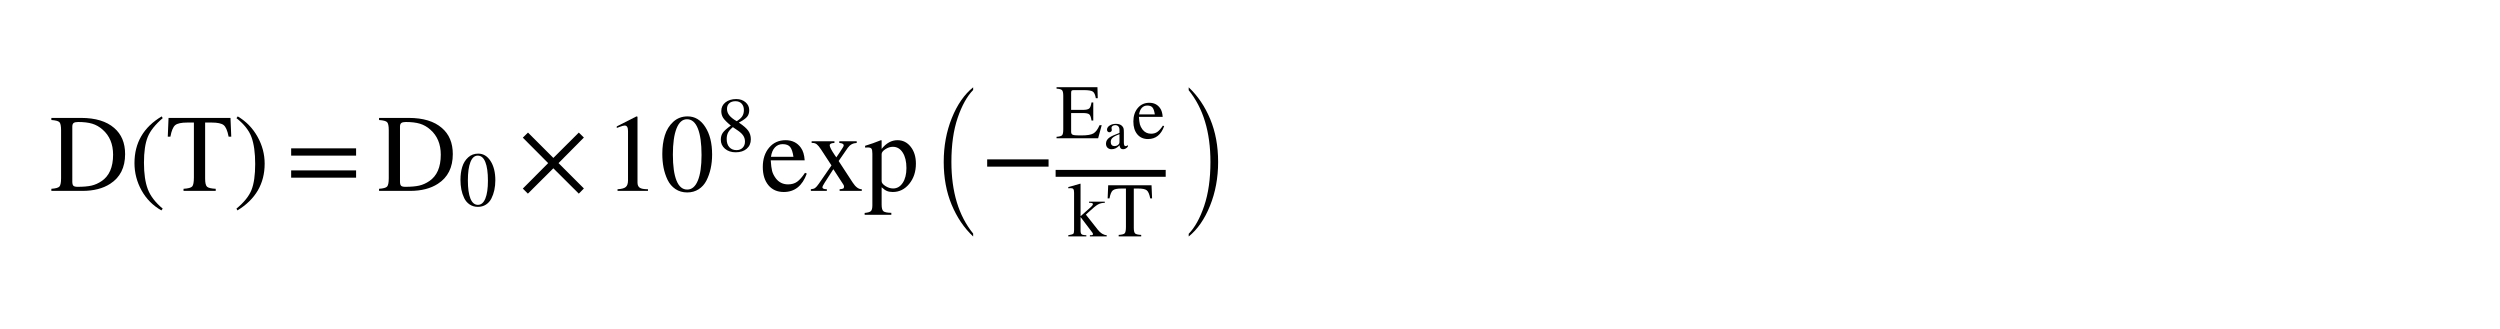
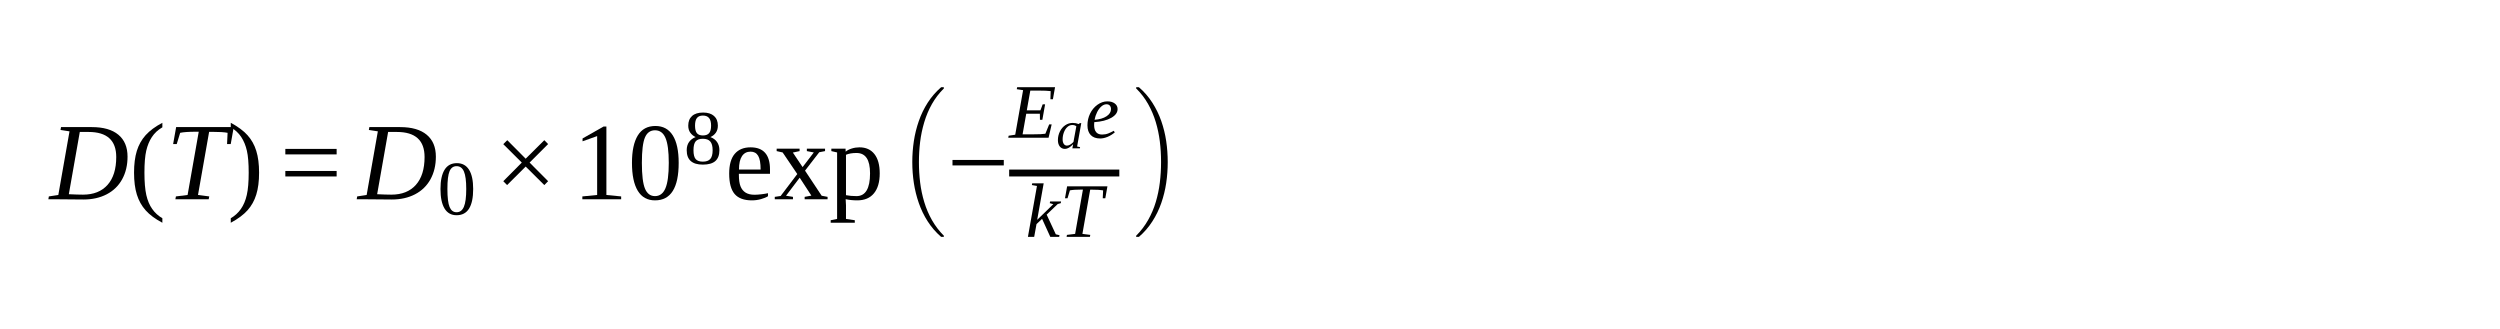
<svg xmlns="http://www.w3.org/2000/svg" xmlns:xlink="http://www.w3.org/1999/xlink" width="362.88pt" height="47.664pt" viewBox="0 0 362.88 47.664" version="1.1">
  <defs>
    <style type="text/css">*{stroke-linejoin: round; stroke-linecap: butt}</style>
  </defs>
  <g id="figure_1">
    <g id="patch_1">
      <path d="M 0 47.664  L 362.88 47.664  L 362.88 0  L 0 0  L 0 47.664  z " style="fill: none" />
    </g>
    <g id="axes_1" />
    <g id="text_1">
-       <g transform="translate(7.2 27.856) scale(0.16 -0.16)">
+       <g transform="translate(7.2 28.976) scale(0.16 -0.16)">
        <defs>
-           <path id="STIXGeneral-Regular-44" d="M 102 4237  L 1830 4237  Q 3078 4237 3750 3654  Q 4384 3110 4384 2138  Q 4384 966 3514 410  Q 2880 0 1901 0  L 102 0  L 102 122  Q 474 147 570 252  Q 666 358 666 736  L 666 3520  Q 666 3891 570 3990  Q 474 4090 102 4115  L 102 4237  z M 1318 3731  L 1318 538  Q 1318 365 1379 301  Q 1440 237 1626 237  Q 2125 237 2432 307  Q 2739 378 3021 570  Q 3686 1018 3686 2099  Q 3686 3027 3078 3558  Q 2803 3802 2476 3901  Q 2150 4000 1658 4000  Q 1472 4000 1395 3942  Q 1318 3885 1318 3731  z " transform="scale(0.015625)" />
-           <path id="STIXGeneral-Regular-28" d="M 1946 -1030  L 1869 -1133  Q 1126 -710 716 32  Q 307 774 307 1613  Q 307 3386 1888 4326  L 1946 4224  Q 1293 3667 1075 3126  Q 858 2586 858 1632  Q 858 685 1082 96  Q 1306 -493 1946 -1030  z " transform="scale(0.015625)" />
-           <path id="STIXGeneral-Regular-54" d="M 3795 3149  L 3642 3149  Q 3539 3674 3353 3821  Q 3168 3968 2656 3968  L 2278 3968  L 2278 710  Q 2278 346 2387 243  Q 2496 141 2893 122  L 2893 0  L 1024 0  L 1024 122  Q 1427 147 1526 256  Q 1626 365 1626 787  L 1626 3968  L 1242 3968  Q 723 3968 540 3817  Q 358 3667 262 3149  L 109 3149  L 154 4237  L 3750 4237  L 3795 3149  z " transform="scale(0.015625)" />
-           <path id="STIXGeneral-Regular-29" d="M 186 4224  L 262 4326  Q 992 3891 1408 3148  Q 1824 2406 1824 1581  Q 1824 -166 243 -1133  L 186 -1030  Q 845 -486 1059 54  Q 1274 595 1274 1562  Q 1274 2534 1059 3120  Q 845 3706 186 4224  z " transform="scale(0.015625)" />
-           <path id="STIXGeneral-Regular-3d" d="M 4077 2048  L 307 2048  L 307 2470  L 4077 2470  L 4077 2048  z M 4077 768  L 307 768  L 307 1190  L 4077 1190  L 4077 768  z " transform="scale(0.015625)" />
-           <path id="STIXGeneral-Regular-30" d="M 3046 2112  Q 3046 1683 2963 1302  Q 2880 922 2717 602  Q 2554 282 2266 96  Q 1978 -90 1600 -90  Q 1210 -90 915 108  Q 621 307 461 640  Q 301 973 227 1350  Q 154 1728 154 2150  Q 154 2746 301 3222  Q 448 3699 790 4012  Q 1133 4326 1626 4326  Q 2253 4326 2649 3712  Q 3046 3098 3046 2112  z M 2432 2080  Q 2432 3091 2217 3625  Q 2003 4160 1587 4160  Q 1190 4160 979 3622  Q 768 3085 768 2106  Q 768 1120 979 598  Q 1190 77 1600 77  Q 2003 77 2217 598  Q 2432 1120 2432 2080  z " transform="scale(0.015625)" />
-           <path id="STIXGeneral-Regular-d7" d="M 3821 141  L 3526 -160  L 2048 1312  L 570 -160  L 275 134  L 1747 1613  L 275 3091  L 576 3386  L 2048 1914  L 3526 3386  L 3821 3098  L 2349 1613  L 3821 141  z " transform="scale(0.015625)" />
-           <path id="STIXGeneral-Regular-31" d="M 2522 0  L 755 0  L 755 96  Q 1107 115 1235 227  Q 1363 339 1363 608  L 1363 3482  Q 1363 3795 1171 3795  Q 1082 3795 883 3718  L 710 3654  L 710 3744  L 1856 4326  L 1914 4307  L 1914 486  Q 1914 275 2042 185  Q 2170 96 2522 96  L 2522 0  z " transform="scale(0.015625)" />
-           <path id="STIXGeneral-Regular-38" d="M 2848 992  Q 2848 499 2505 204  Q 2163 -90 1587 -90  Q 1050 -90 704 204  Q 358 499 358 954  Q 358 1293 524 1533  Q 691 1773 1190 2125  Q 710 2522 553 2765  Q 397 3008 397 3328  Q 397 3782 745 4054  Q 1094 4326 1638 4326  Q 2106 4326 2410 4060  Q 2714 3795 2714 3411  Q 2714 3059 2531 2848  Q 2349 2637 1856 2374  Q 2432 1990 2640 1689  Q 2848 1389 2848 992  z M 2272 3411  Q 2272 3744 2086 3945  Q 1901 4147 1574 4147  Q 1248 4147 1059 3977  Q 870 3808 870 3513  Q 870 3219 1059 2979  Q 1248 2739 1670 2490  Q 1997 2682 2134 2896  Q 2272 3110 2272 3411  z M 1734 1741  L 1357 1997  Q 1075 1766 960 1545  Q 845 1325 845 1011  Q 845 576 1065 333  Q 1286 90 1658 90  Q 1971 90 2166 285  Q 2362 480 2362 794  Q 2362 1082 2214 1299  Q 2067 1517 1734 1741  z " transform="scale(0.015625)" />
-           <path id="STIXGeneral-Regular-65" d="M 2611 1050  L 2714 1005  Q 2330 -64 1376 -64  Q 813 -64 486 329  Q 160 723 160 1389  Q 160 2074 525 2509  Q 890 2944 1485 2944  Q 2061 2944 2374 2502  Q 2560 2246 2592 1773  L 621 1773  Q 646 1370 700 1158  Q 755 947 915 730  Q 1184 378 1626 378  Q 1939 378 2153 531  Q 2368 685 2611 1050  z M 634 1978  L 1939 1978  Q 1882 2381 1750 2547  Q 1619 2714 1312 2714  Q 1043 2714 864 2525  Q 685 2336 634 1978  z " transform="scale(0.015625)" />
-           <path id="STIXGeneral-Regular-78" d="M 3066 0  L 1779 0  L 1779 96  Q 1939 109 1987 137  Q 2035 166 2035 250  Q 2035 307 1997 365  L 1414 1261  L 909 474  Q 781 275 781 211  Q 781 96 1037 96  L 1037 0  L 109 0  L 109 96  Q 269 109 355 169  Q 442 230 576 422  L 1306 1478  L 704 2400  Q 557 2624 454 2704  Q 352 2784 211 2784  L 154 2784  L 154 2880  L 1478 2880  L 1478 2784  Q 1203 2778 1203 2643  Q 1203 2509 1498 2074  Q 1581 1958 1587 1946  Q 1619 1990 1779 2227  Q 1811 2285 1856 2349  Q 1901 2413 1923 2451  Q 1946 2490 1971 2528  Q 1997 2566 2006 2595  Q 2016 2624 2016 2643  Q 2016 2765 1760 2784  L 1760 2880  L 2771 2880  L 2771 2784  Q 2445 2771 2253 2502  L 1722 1734  L 2541 480  Q 2790 96 3066 96  L 3066 0  z " transform="scale(0.015625)" />
-           <path id="STIXGeneral-Regular-70" d="M 1018 2931  L 1018 2438  Q 1421 2944 1939 2944  Q 2406 2944 2707 2560  Q 3008 2176 3008 1581  Q 3008 883 2621 409  Q 2234 -64 1664 -64  Q 1466 -64 1328 -6  Q 1190 51 1018 211  L 1018 -794  Q 1018 -1094 1120 -1180  Q 1222 -1267 1581 -1274  L 1581 -1389  L 32 -1389  L 32 -1280  Q 314 -1254 397 -1171  Q 480 -1088 480 -838  L 480 2157  Q 480 2381 429 2451  Q 378 2522 218 2522  Q 115 2522 58 2515  L 58 2618  Q 506 2752 979 2944  L 1018 2931  z M 1018 2138  L 1018 563  Q 1018 422 1238 281  Q 1459 141 1683 141  Q 2029 141 2243 467  Q 2458 794 2458 1325  Q 2458 1888 2243 2224  Q 2029 2560 1670 2560  Q 1446 2560 1232 2419  Q 1018 2278 1018 2138  z " transform="scale(0.015625)" />
-           <path id="STIXSizeTwoSym-Regular-28" d="M 3219 -1555  L 3219 -1786  Q 2144 -774 1517 730  Q 890 2234 890 4115  Q 890 6003 1533 7593  Q 2176 9184 3219 10022  L 3219 9811  Q 2490 9062 1994 7606  Q 1498 6150 1498 4115  Q 1498 563 3219 -1555  z " transform="scale(0.015625)" />
-           <path id="STIXGeneral-Regular-2212" d="M 3974 1408  L 410 1408  L 410 1830  L 3974 1830  L 3974 1408  z " transform="scale(0.015625)" />
-           <path id="STIXGeneral-Regular-45" d="M 3821 1082  L 3526 0  L 77 0  L 77 122  Q 442 147 538 252  Q 634 358 634 730  L 634 3520  Q 634 3878 534 3987  Q 435 4096 77 4115  L 77 4237  L 3469 4237  L 3494 3322  L 3334 3322  Q 3264 3750 3085 3872  Q 2906 3994 2349 3994  L 1510 3994  Q 1370 3994 1328 3952  Q 1286 3910 1286 3763  L 1286 2355  L 2253 2355  Q 2656 2355 2787 2470  Q 2918 2586 2976 2970  L 3123 2970  L 3123 1472  L 2976 1472  Q 2918 1875 2790 1984  Q 2662 2093 2253 2093  L 1286 2093  L 1286 538  Q 1286 346 1420 291  Q 1555 237 1933 237  L 2163 237  Q 2848 237 3136 403  Q 3424 570 3642 1082  L 3821 1082  z " transform="scale(0.015625)" />
-           <path id="STIXGeneral-Regular-61" d="M 2829 422  L 2829 243  Q 2586 -64 2253 -64  Q 1888 -64 1843 403  L 1837 403  Q 1427 -64 909 -64  Q 608 -64 422 112  Q 237 288 237 602  Q 237 1050 685 1350  Q 992 1555 1837 1869  L 1837 2214  Q 1837 2502 1699 2646  Q 1562 2790 1338 2790  Q 1146 2790 1018 2697  Q 890 2605 890 2477  Q 890 2419 909 2348  Q 928 2278 928 2208  Q 928 2112 841 2029  Q 755 1946 634 1946  Q 525 1946 441 2029  Q 358 2112 358 2240  Q 358 2547 685 2752  Q 986 2944 1421 2944  Q 1939 2944 2176 2656  Q 2291 2522 2323 2384  Q 2355 2246 2355 1946  L 2355 723  Q 2355 301 2554 301  Q 2682 301 2829 422  z M 1837 813  L 1837 1715  Q 1248 1510 1018 1293  Q 800 1094 800 800  Q 800 557 921 432  Q 1043 307 1242 307  Q 1453 307 1613 410  Q 1747 506 1792 589  Q 1837 672 1837 813  z " transform="scale(0.015625)" />
-           <path id="STIXGeneral-Regular-6b" d="M 3232 0  L 1837 0  L 1837 96  L 1958 96  Q 2093 96 2093 192  Q 2093 250 2022 339  L 1062 1606  L 1062 429  Q 1062 262 1142 185  Q 1222 109 1414 102  L 1542 96  L 1542 0  L 45 0  L 45 96  Q 390 154 457 214  Q 525 275 525 525  L 525 3610  Q 525 3840 467 3920  Q 410 4000 250 4000  Q 211 4000 45 3987  L 45 4090  L 237 4141  Q 621 4243 1037 4371  L 1062 4358  L 1062 1670  L 1939 2451  Q 2086 2586 2086 2675  Q 2086 2739 2019 2761  Q 1952 2784 1766 2790  L 1766 2880  L 3072 2880  L 3072 2784  Q 2752 2784 2505 2646  Q 2259 2509 1690 1978  L 1504 1805  L 2483 563  Q 2829 122 3232 96  L 3232 0  z " transform="scale(0.015625)" />
-           <path id="STIXSizeTwoSym-Regular-29" d="M 730 9792  L 730 10022  Q 1805 9011 2432 7507  Q 3059 6003 3059 4115  Q 3059 2234 2416 643  Q 1773 -947 730 -1786  L 730 -1574  Q 1459 -826 1955 633  Q 2451 2093 2451 4115  Q 2451 7674 730 9792  z " transform="scale(0.015625)" />
+           <path id="LiberationSerif-Italic-44" d="M 3869 2453  Q 3869 3909 2259 3909  L 1753 3909  L 1116 294  Q 1616 269 1941 269  Q 2859 269 3364 836  Q 3869 1403 3869 2453  z M 2450 4191  Q 3459 4191 3992 3748  Q 4525 3306 4525 2475  Q 4525 1728 4211 1159  Q 3897 591 3315 289  Q 2734 -13 1966 -13  L 463 0  L -72 0  L -44 166  L 506 250  L 1156 3944  L 634 4025  L 663 4191  L 2450 4191  z " transform="scale(0.015625)" />
+           <path id="LiberationSerif-28" d="M 884 1544  Q 884 731 993 248  Q 1103 -234 1337 -565  Q 1572 -897 1925 -1100  L 1925 -1363  Q 1306 -1034 957 -645  Q 609 -256 445 270  Q 281 797 281 1544  Q 281 2288 443 2811  Q 606 3334 953 3721  Q 1300 4109 1925 4441  L 1925 4178  Q 1544 3959 1319 3617  Q 1094 3275 989 2819  Q 884 2363 884 1544  z " transform="scale(0.015625)" />
+           <path id="LiberationSerif-Italic-54" d="M 550 0  L 581 166  L 1259 250  L 1906 3922  L 1747 3922  Q 1125 3922 828 3859  L 628 3206  L 419 3206  L 594 4191  L 3938 4191  L 3763 3206  L 3550 3206  L 3581 3859  Q 3300 3916 2663 3916  L 2509 3916  L 1863 250  L 2516 166  L 2484 0  L 550 0  z " transform="scale(0.015625)" />
+           <path id="LiberationSerif-29" d="M 206 -1363  L 206 -1100  Q 559 -897 793 -564  Q 1028 -231 1137 251  Q 1247 734 1247 1544  Q 1247 2363 1142 2819  Q 1038 3275 813 3617  Q 588 3959 206 4178  L 206 4441  Q 831 4106 1178 3720  Q 1525 3334 1687 2811  Q 1850 2288 1850 1544  Q 1850 800 1687 273  Q 1525 -253 1178 -640  Q 831 -1028 206 -1363  z " transform="scale(0.015625)" />
+           <path id="LiberationSerif-3d" d="M 3297 1644  L 3297 1325  L 319 1325  L 319 1644  L 3297 1644  z M 3297 2925  L 3297 2606  L 319 2606  L 319 2925  L 3297 2925  z " transform="scale(0.015625)" />
+           <path id="LiberationSerif-30" d="M 2956 2113  Q 2956 -63 1581 -63  Q 919 -63 581 493  Q 244 1050 244 2113  Q 244 3153 581 3704  Q 919 4256 1606 4256  Q 2269 4256 2612 3711  Q 2956 3166 2956 2113  z M 2381 2113  Q 2381 3119 2190 3562  Q 2000 4006 1581 4006  Q 1175 4006 997 3587  Q 819 3169 819 2113  Q 819 1050 1000 617  Q 1181 184 1581 184  Q 1994 184 2187 639  Q 2381 1094 2381 2113  z " transform="scale(0.015625)" />
+           <path id="LiberationSerif-d7" d="M 1806 1900  L 728 825  L 506 1050  L 1581 2131  L 506 3200  L 738 3431  L 1806 2356  L 2888 3431  L 3109 3206  L 2034 2131  L 3109 1050  L 2888 825  L 1806 1900  z " transform="scale(0.015625)" />
+           <path id="LiberationSerif-31" d="M 1959 250  L 2816 166  L 2816 0  L 563 0  L 563 166  L 1422 250  L 1422 3669  L 575 3366  L 575 3531  L 1797 4225  L 1959 4225  L 1959 250  z " transform="scale(0.015625)" />
+           <path id="LiberationSerif-38" d="M 2828 3169  Q 2828 2825 2661 2586  Q 2494 2347 2209 2222  Q 2566 2091 2761 1811  Q 2956 1531 2956 1131  Q 2956 538 2622 237  Q 2288 -63 1581 -63  Q 244 -63 244 1131  Q 244 1547 444 1820  Q 644 2094 984 2222  Q 713 2347 542 2584  Q 372 2822 372 3169  Q 372 3688 689 3972  Q 1006 4256 1606 4256  Q 2188 4256 2508 3973  Q 2828 3691 2828 3169  z M 2394 1131  Q 2394 1631 2198 1856  Q 2003 2081 1581 2081  Q 1169 2081 987 1867  Q 806 1653 806 1131  Q 806 603 990 393  Q 1175 184 1581 184  Q 1997 184 2195 401  Q 2394 619 2394 1131  z M 2266 3169  Q 2266 3600 2097 3803  Q 1928 4006 1588 4006  Q 1256 4006 1095 3809  Q 934 3613 934 3169  Q 934 2734 1090 2545  Q 1247 2356 1588 2356  Q 1938 2356 2102 2548  Q 2266 2741 2266 3169  z " transform="scale(0.015625)" />
+           <path id="LiberationSerif-65" d="M 813 1478  L 813 1422  Q 813 991 908 752  Q 1003 513 1201 388  Q 1400 263 1722 263  Q 1891 263 2122 291  Q 2353 319 2503 353  L 2503 178  Q 2353 81 2095 9  Q 1838 -63 1569 -63  Q 884 -63 567 306  Q 250 675 250 1491  Q 250 2259 572 2637  Q 894 3016 1491 3016  Q 2619 3016 2619 1734  L 2619 1478  L 813 1478  z M 1491 2766  Q 1166 2766 992 2503  Q 819 2241 819 1728  L 2075 1728  Q 2075 2288 1931 2527  Q 1788 2766 1491 2766  z " transform="scale(0.015625)" />
+           <path id="LiberationSerif-78" d="M 3122 141  L 3122 0  L 1791 0  L 1791 141  L 2181 213  L 1503 1253  L 709 206  L 1113 141  L 1113 0  L 56 0  L 56 141  L 397 191  L 1363 1466  L 513 2719  L 166 2797  L 166 2938  L 1497 2938  L 1497 2797  L 1106 2713  L 1672 1869  L 2322 2719  L 1919 2797  L 1919 2938  L 2975 2938  L 2975 2797  L 2638 2731  L 1813 1663  L 2778 206  L 3122 141  z " transform="scale(0.015625)" />
+           <path id="LiberationSerif-70" d="M 475 2719  L 141 2797  L 141 2938  L 966 2938  L 972 2766  Q 1103 2878 1323 2947  Q 1544 3016 1772 3016  Q 2334 3016 2642 2625  Q 2950 2234 2950 1503  Q 2950 756 2614 346  Q 2278 -63 1644 -63  Q 1291 -63 972 6  Q 991 -219 991 -347  L 991 -1141  L 1503 -1216  L 1503 -1363  L 103 -1363  L 103 -1216  L 475 -1141  L 475 2719  z M 2388 1503  Q 2388 2103 2192 2395  Q 1997 2688 1600 2688  Q 1234 2688 991 2584  L 991 238  Q 1269 184 1600 184  Q 2388 184 2388 1503  z " transform="scale(0.015625)" />
+           <path id="Cmex10-b3" d="M 3359 -11244  Q 2763 -10725 2339 -10065  Q 1916 -9406 1655 -8656  Q 1394 -7906 1273 -7115  Q 1153 -6325 1153 -5503  Q 1153 -4678 1273 -3886  Q 1394 -3094 1655 -2344  Q 1916 -1594 2339 -934  Q 2763 -275 3359 244  Q 3359 256 3391 256  L 3541 256  Q 3559 256 3575 236  Q 3591 216 3591 197  Q 3591 172 3578 159  Q 3031 -388 2662 -1041  Q 2294 -1694 2072 -2439  Q 1850 -3184 1756 -3948  Q 1663 -4713 1663 -5509  Q 1663 -6303 1756 -7070  Q 1850 -7838 2072 -8575  Q 2294 -9313 2667 -9969  Q 3041 -10625 3578 -11163  Q 3591 -11175 3591 -11200  Q 3591 -11216 3573 -11236  Q 3556 -11256 3541 -11256  L 3391 -11256  Q 3359 -11256 3359 -11244  z " transform="scale(0.015625)" />
+           <path id="LiberationSerif-2212" d="M 3297 2284  L 3297 1966  L 319 1966  L 319 2284  L 3297 2284  z " transform="scale(0.015625)" />
+           <path id="LiberationSerif-Italic-45" d="M 1156 3944  L 631 4025  L 663 4191  L 3806 4191  L 3628 3188  L 3422 3188  L 3441 3866  Q 3100 3909 2438 3909  L 1753 3909  L 1463 2272  L 2594 2272  L 2781 2772  L 2981 2772  L 2753 1484  L 2553 1484  L 2547 1991  L 1416 1991  L 1113 281  L 1938 281  Q 2738 281 3003 331  L 3319 1106  L 3525 1106  L 3269 0  L -75 0  L -44 166  L 503 250  L 1156 3944  z " transform="scale(0.015625)" />
+           <path id="LiberationSerif-Italic-61" d="M 2466 219  L 2819 141  L 2794 0  L 1903 0  L 1994 488  Q 1466 -66 1028 -66  Q 650 -66 420 212  Q 191 491 191 978  Q 191 1525 430 2001  Q 669 2478 1069 2745  Q 1469 3013 1938 3013  Q 2316 3013 2650 2881  L 2791 2988  L 2959 2988  L 2466 219  z M 2375 2616  Q 2253 2700 2147 2733  Q 2041 2766 1884 2766  Q 1572 2766 1311 2530  Q 1050 2294 900 1894  Q 750 1494 750 1059  Q 750 725 887 525  Q 1025 325 1263 325  Q 1616 325 2034 759  L 2375 2616  z " transform="scale(0.015625)" />
+           <path id="LiberationSerif-Italic-65" d="M 2697 2375  Q 2697 1950 2172 1650  Q 1647 1350 763 1291  L 750 1063  Q 750 666 917 464  Q 1084 263 1413 263  Q 1694 263 1931 358  Q 2169 453 2375 575  L 2466 444  Q 2178 200 1858 68  Q 1538 -63 1250 -63  Q 744 -63 470 220  Q 197 503 197 1031  Q 197 1553 417 2004  Q 638 2456 1028 2736  Q 1419 3016 1847 3016  Q 2231 3016 2464 2839  Q 2697 2663 2697 2375  z M 788 1488  Q 1406 1534 1778 1778  Q 2150 2022 2150 2375  Q 2150 2550 2054 2662  Q 1959 2775 1778 2775  Q 1559 2775 1353 2597  Q 1147 2419 997 2119  Q 847 1819 788 1488  z " transform="scale(0.015625)" />
+           <path id="LiberationSerif-Italic-6b" d="M 934 4225  L 513 4300  L 538 4441  L 1491 4441  L 953 1416  L 2291 2713  L 1997 2797  L 2022 2938  L 2934 2938  L 2909 2797  L 2656 2725  L 1738 1847  L 2497 213  L 2803 141  L 2778 0  L 2041 0  L 1359 1497  L 897 1063  L 703 0  L 184 0  L 934 4225  z " transform="scale(0.015625)" />
+           <path id="Cmex10-b4" d="M 281 -11256  Q 225 -11256 225 -11200  Q 225 -11175 238 -11163  Q 781 -10619 1156 -9955  Q 1531 -9291 1747 -8566  Q 1963 -7841 2056 -7075  Q 2150 -6309 2150 -5497  Q 2150 -4666 2054 -3906  Q 1959 -3147 1743 -2425  Q 1528 -1703 1154 -1039  Q 781 -375 238 159  Q 225 172 225 197  Q 225 256 281 256  L 428 256  Q 447 256 459 244  Q 1050 -266 1478 -933  Q 1906 -1600 2167 -2348  Q 2428 -3097 2545 -3887  Q 2663 -4678 2663 -5503  Q 2663 -6325 2545 -7114  Q 2428 -7903 2167 -8653  Q 1906 -9403 1478 -10068  Q 1050 -10734 459 -11244  Q 447 -11256 428 -11256  L 281 -11256  z " transform="scale(0.015625)" />
        </defs>
-         <use xlink:href="#STIXGeneral-Regular-44" transform="translate(0 0.920938)" />
-         <use xlink:href="#STIXGeneral-Regular-28" transform="translate(72.19998 0.920938)" />
-         <use xlink:href="#STIXGeneral-Regular-54" transform="translate(105.5 0.920938)" />
-         <use xlink:href="#STIXGeneral-Regular-29" transform="translate(166.6 0.920938)" />
-         <use xlink:href="#STIXGeneral-Regular-3d" transform="translate(214.3399 0.920938)" />
-         <use xlink:href="#STIXGeneral-Regular-44" transform="translate(297.2799 0.920938)" />
-         <use xlink:href="#STIXGeneral-Regular-30" transform="translate(371.0549 -12.57906) scale(0.7)" />
-         <use xlink:href="#STIXGeneral-Regular-d7" transform="translate(424.9949 0.920938)" />
-         <use xlink:href="#STIXGeneral-Regular-31" transform="translate(503.4349 0.920938)" />
-         <use xlink:href="#STIXGeneral-Regular-30" transform="translate(553.4349 0.920938)" />
-         <use xlink:href="#STIXGeneral-Regular-38" transform="translate(605.0098 36.92094) scale(0.7)" />
-         <use xlink:href="#STIXGeneral-Regular-65" transform="translate(644.5098 0.920938)" />
-         <use xlink:href="#STIXGeneral-Regular-78" transform="translate(688.9098 0.920938)" />
-         <use xlink:href="#STIXGeneral-Regular-70" transform="translate(738.9098 0.920938)" />
-         <use xlink:href="#STIXSizeTwoSym-Regular-28" transform="translate(800.9434 -19.98062) scale(0.73355)" />
-         <use xlink:href="#STIXGeneral-Regular-2212" transform="translate(844.1612 0.920938)" />
-         <use xlink:href="#STIXGeneral-Regular-45" transform="translate(912.6612 48.65781) scale(0.7)" />
-         <use xlink:href="#STIXGeneral-Regular-61" transform="translate(956.5337 39.20781) scale(0.49)" />
-         <use xlink:href="#STIXGeneral-Regular-65" transform="translate(981.4397 48.65781) scale(0.7)" />
-         <use xlink:href="#STIXGeneral-Regular-6b" transform="translate(923.6612 -40.34) scale(0.7)" />
-         <use xlink:href="#STIXGeneral-Regular-54" transform="translate(958.6612 -40.34) scale(0.7)" />
-         <use xlink:href="#STIXSizeTwoSym-Regular-29" transform="translate(1025.02 -19.98062) scale(0.73355)" />
-         <path d="M 912.661 13.718  L 912.661 19.968  L 1012.52 19.968  L 1012.52 13.718  L 912.661 13.718  z " />
+         <use xlink:href="#LiberationSerif-Italic-44" transform="translate(0 0.312188)" />
+         <use xlink:href="#LiberationSerif-28" transform="translate(72.2168 0.312188)" />
+         <use xlink:href="#LiberationSerif-Italic-54" transform="translate(105.5176 0.312188)" />
+         <use xlink:href="#LiberationSerif-29" transform="translate(161.1328 0.312188)" />
+         <use xlink:href="#LiberationSerif-3d" transform="translate(208.877 0.312188)" />
+         <use xlink:href="#LiberationSerif-Italic-44" transform="translate(279.7168 0.312188)" />
+         <use xlink:href="#LiberationSerif-30" transform="translate(351.9336 -13.45969) scale(0.7)" />
+         <use xlink:href="#LiberationSerif-d7" transform="translate(403.6723 0.312188)" />
+         <use xlink:href="#LiberationSerif-31" transform="translate(474.5121 0.312188)" />
+         <use xlink:href="#LiberationSerif-30" transform="translate(524.5121 0.312188)" />
+         <use xlink:href="#LiberationSerif-38" transform="translate(575.3155 32.44656) scale(0.7)" />
+         <use xlink:href="#LiberationSerif-65" transform="translate(612.6108 0.312188)" />
+         <use xlink:href="#LiberationSerif-78" transform="translate(656.9955 0.312188)" />
+         <use xlink:href="#LiberationSerif-70" transform="translate(706.9955 0.312188)" />
+         <use xlink:href="#Cmex10-b3" transform="translate(769.0319 98.97312) scale(0.755014)" />
+         <use xlink:href="#LiberationSerif-2212" transform="translate(814.1181 0.312188)" />
+         <use xlink:href="#LiberationSerif-Italic-45" transform="translate(870.5146 56.16094) scale(0.7)" />
+         <use xlink:href="#LiberationSerif-Italic-61" transform="translate(913.2734 46.52063) scale(0.49)" />
+         <use xlink:href="#LiberationSerif-Italic-65" transform="translate(939.3801 56.16094) scale(0.7)" />
+         <use xlink:href="#LiberationSerif-Italic-6b" transform="translate(885.5146 -33.80812) scale(0.7)" />
+         <use xlink:href="#LiberationSerif-Italic-54" transform="translate(916.5839 -33.80812) scale(0.7)" />
+         <use xlink:href="#Cmex10-b4" transform="translate(982.9494 98.97312) scale(0.755014)" />
+         <path d="M 870.515 21.015  L 870.515 27.265  L 970.449 27.265  L 970.449 21.015  L 870.515 21.015  z " />
      </g>
    </g>
  </g>
</svg>
